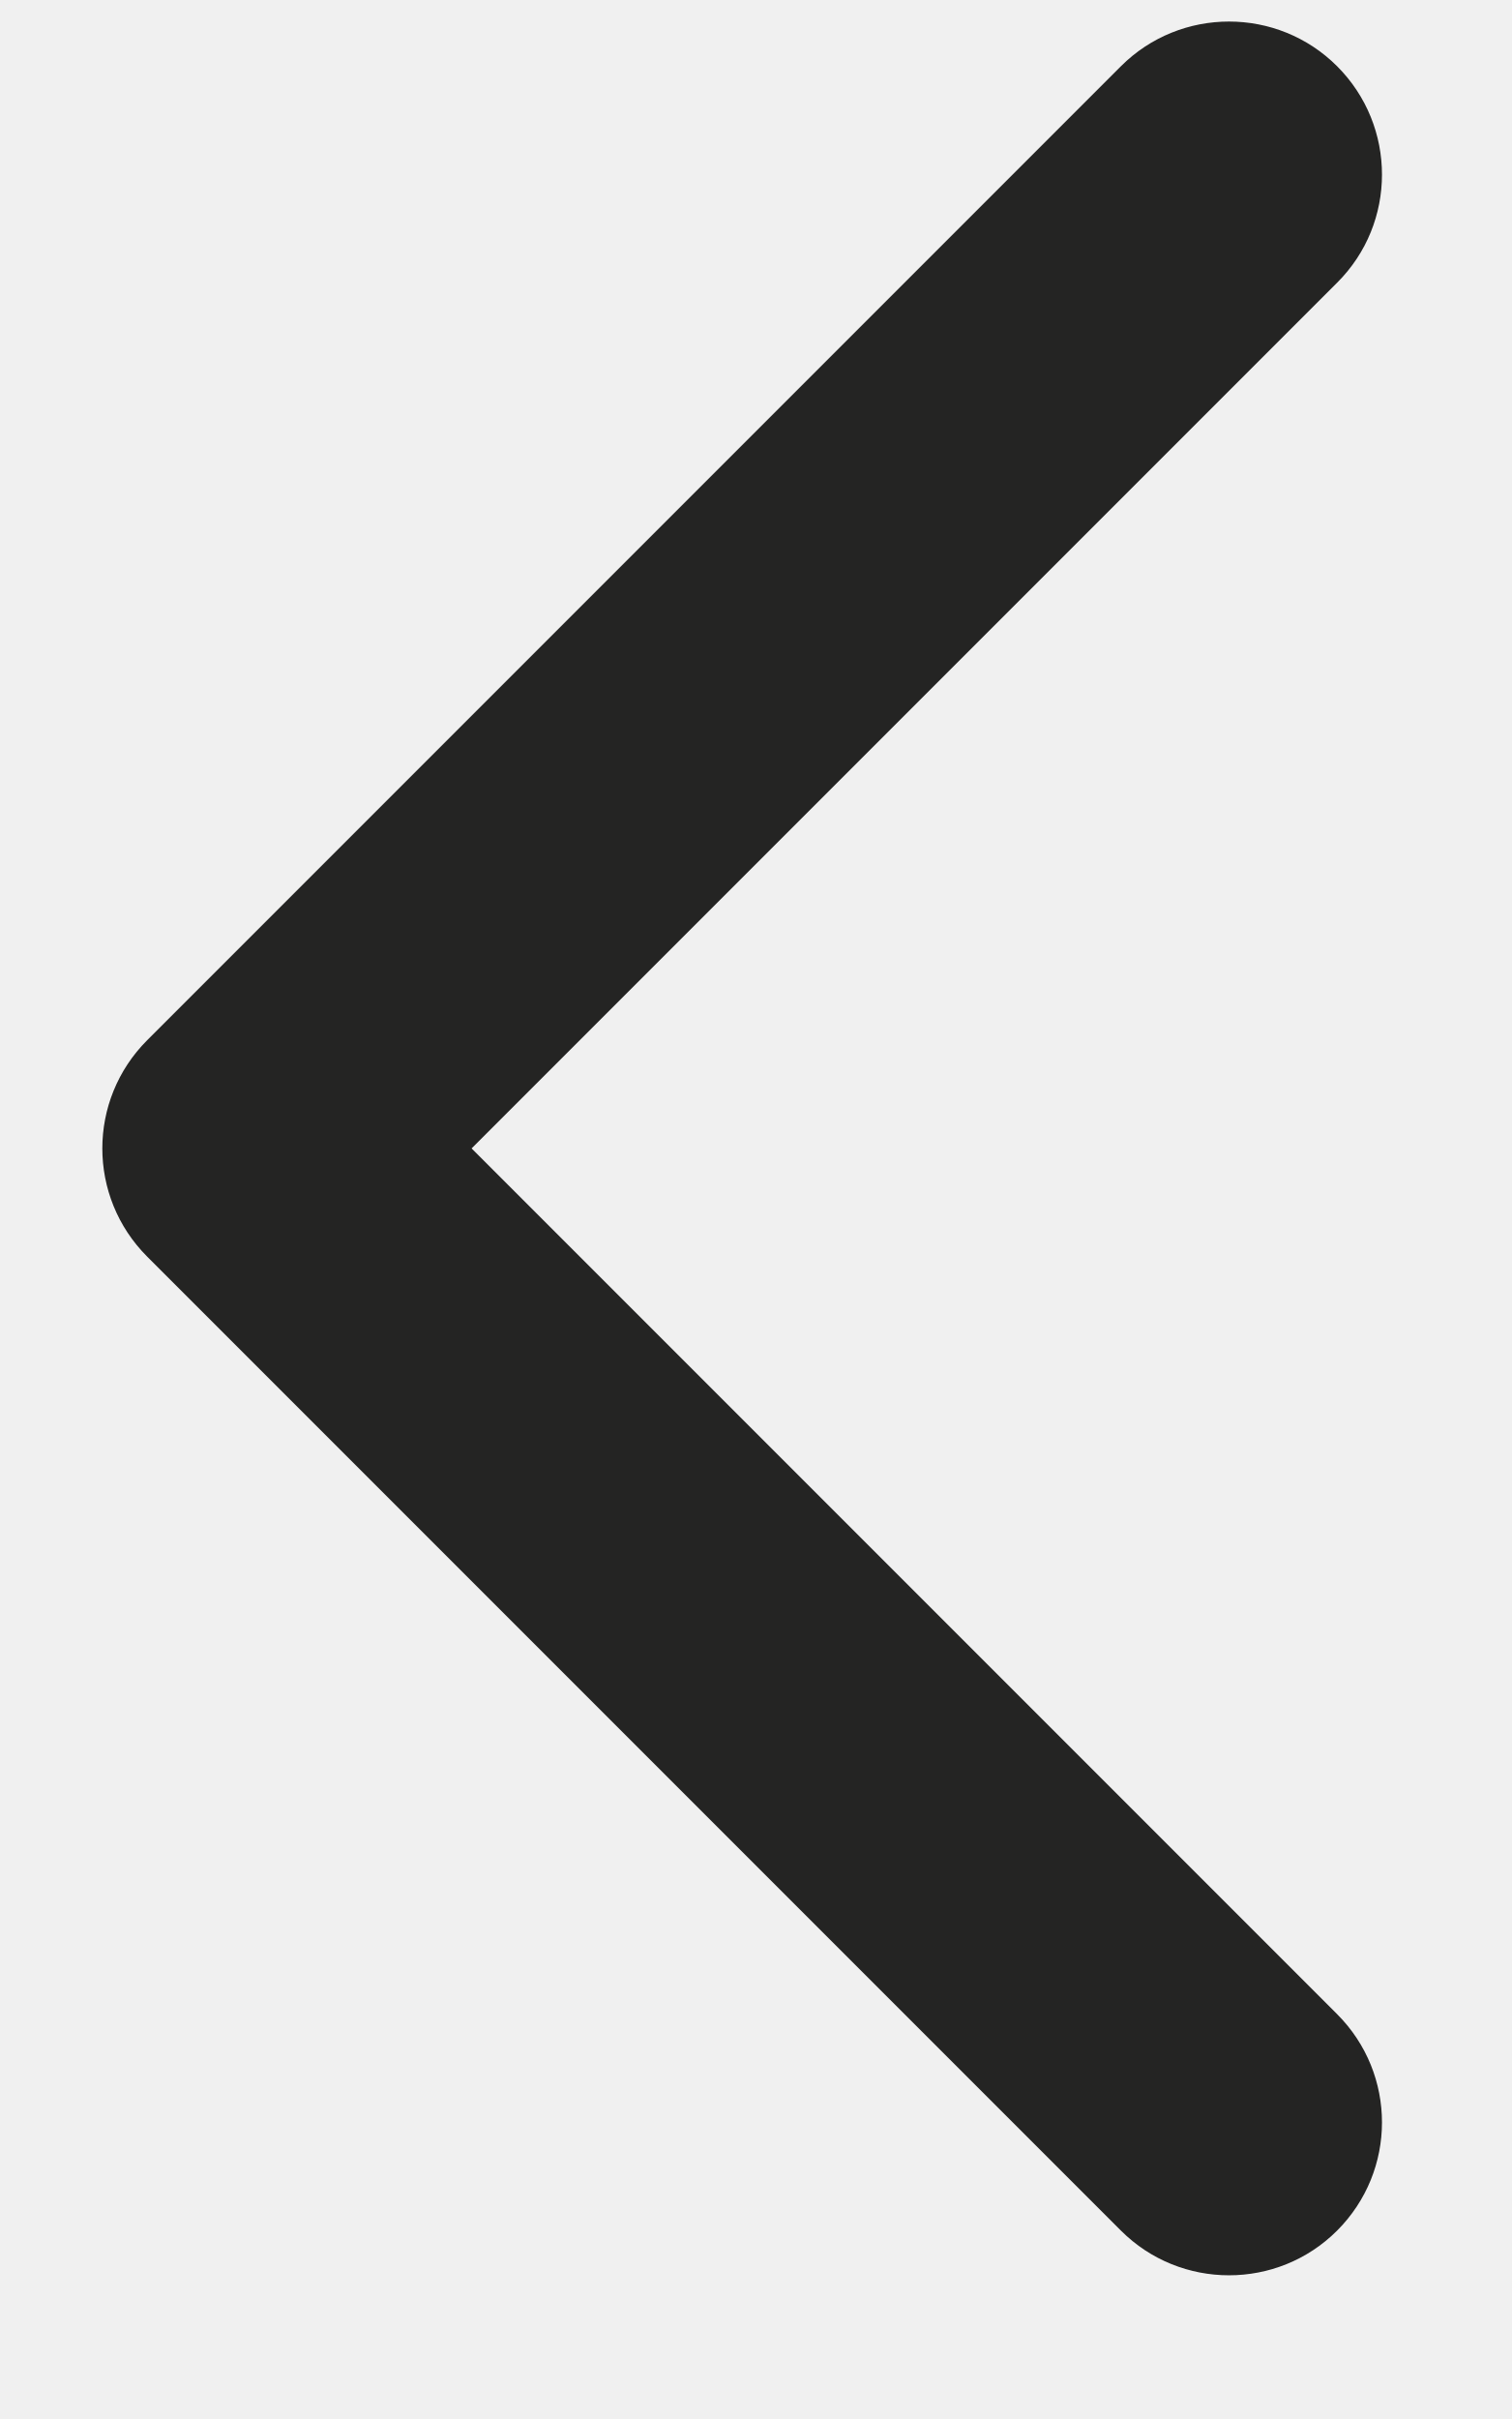
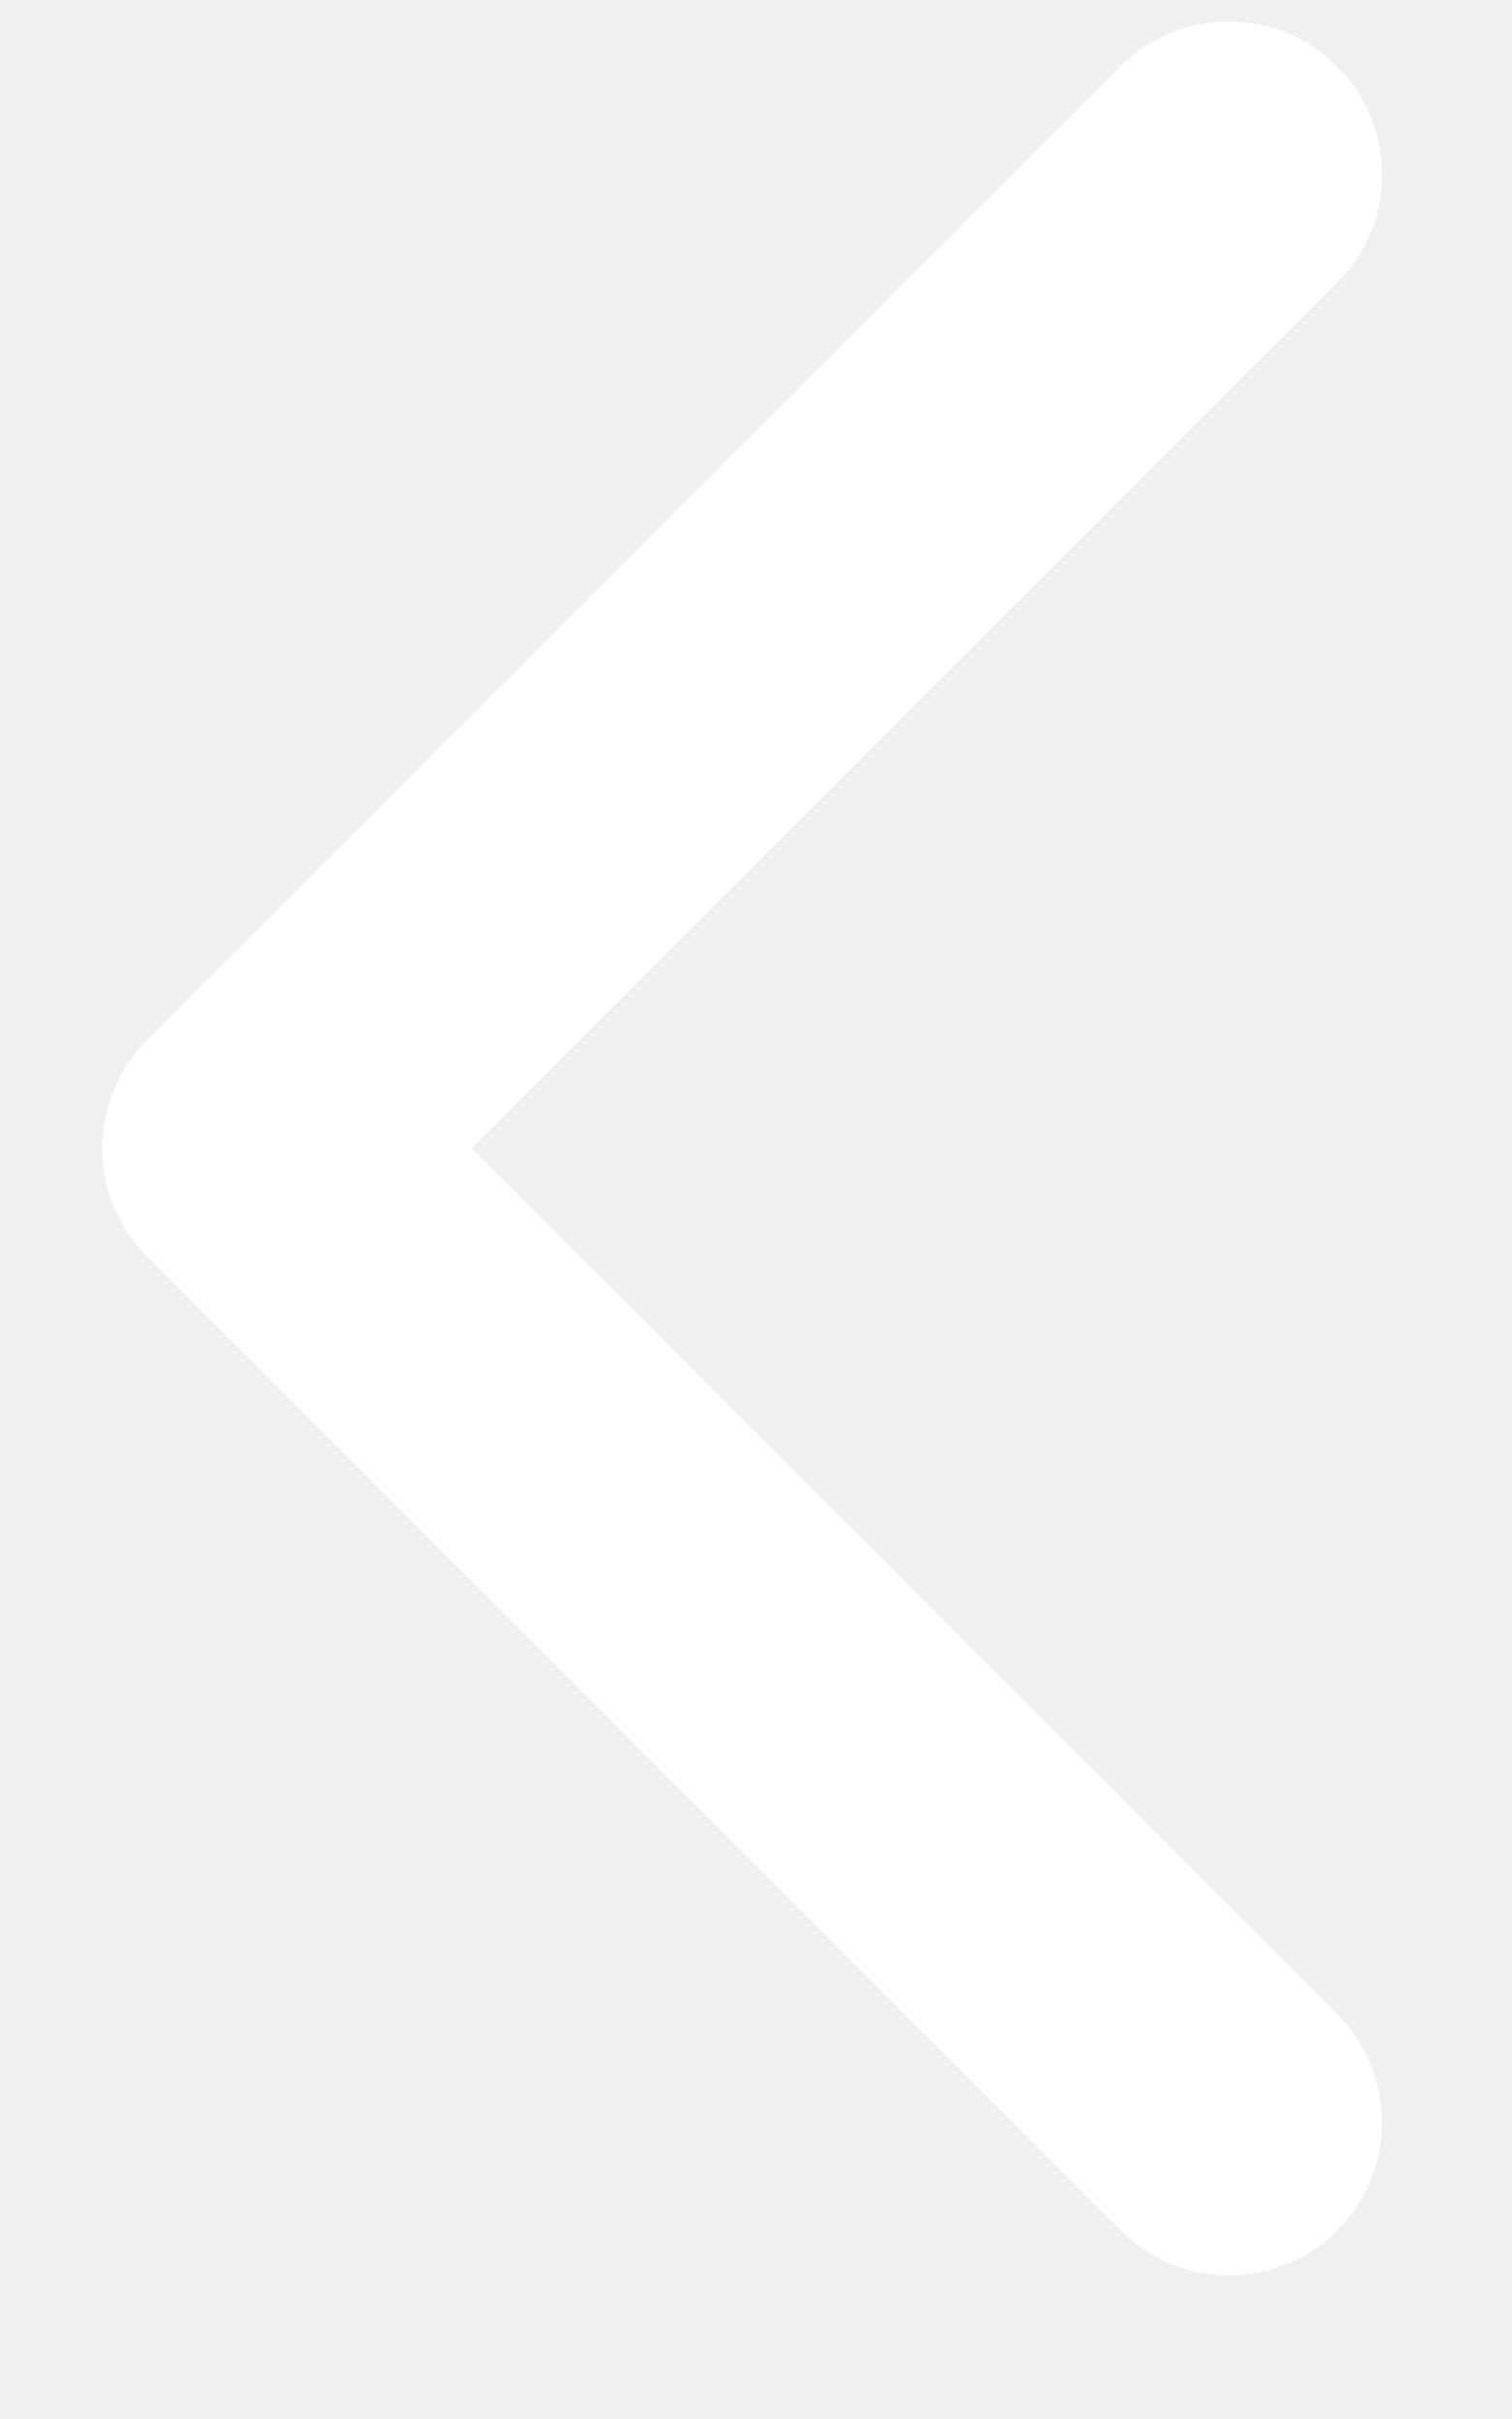
<svg xmlns="http://www.w3.org/2000/svg" width="5" height="8" viewBox="0 0 5 8" fill="none">
-   <path d="M0.487 4.156C0.289 3.958 0.289 3.638 0.487 3.44L3.708 0.219C3.905 0.022 4.226 0.022 4.423 0.219C4.621 0.417 4.621 0.738 4.423 0.935L1.56 3.798L4.423 6.661C4.621 6.859 4.621 7.179 4.423 7.377C4.226 7.574 3.905 7.574 3.708 7.377L0.487 4.156ZM1.52 4.304H0.845V3.292H1.52V4.304Z" fill="#242423" />
+   <path d="M0.487 4.156C0.289 3.958 0.289 3.638 0.487 3.44L3.708 0.219C3.905 0.022 4.226 0.022 4.423 0.219C4.621 0.417 4.621 0.738 4.423 0.935L1.56 3.798L4.423 6.661C4.621 6.859 4.621 7.179 4.423 7.377C4.226 7.574 3.905 7.574 3.708 7.377L0.487 4.156ZM1.52 4.304H0.845V3.292H1.52V4.304Z" fill="#fff" />
</svg>
